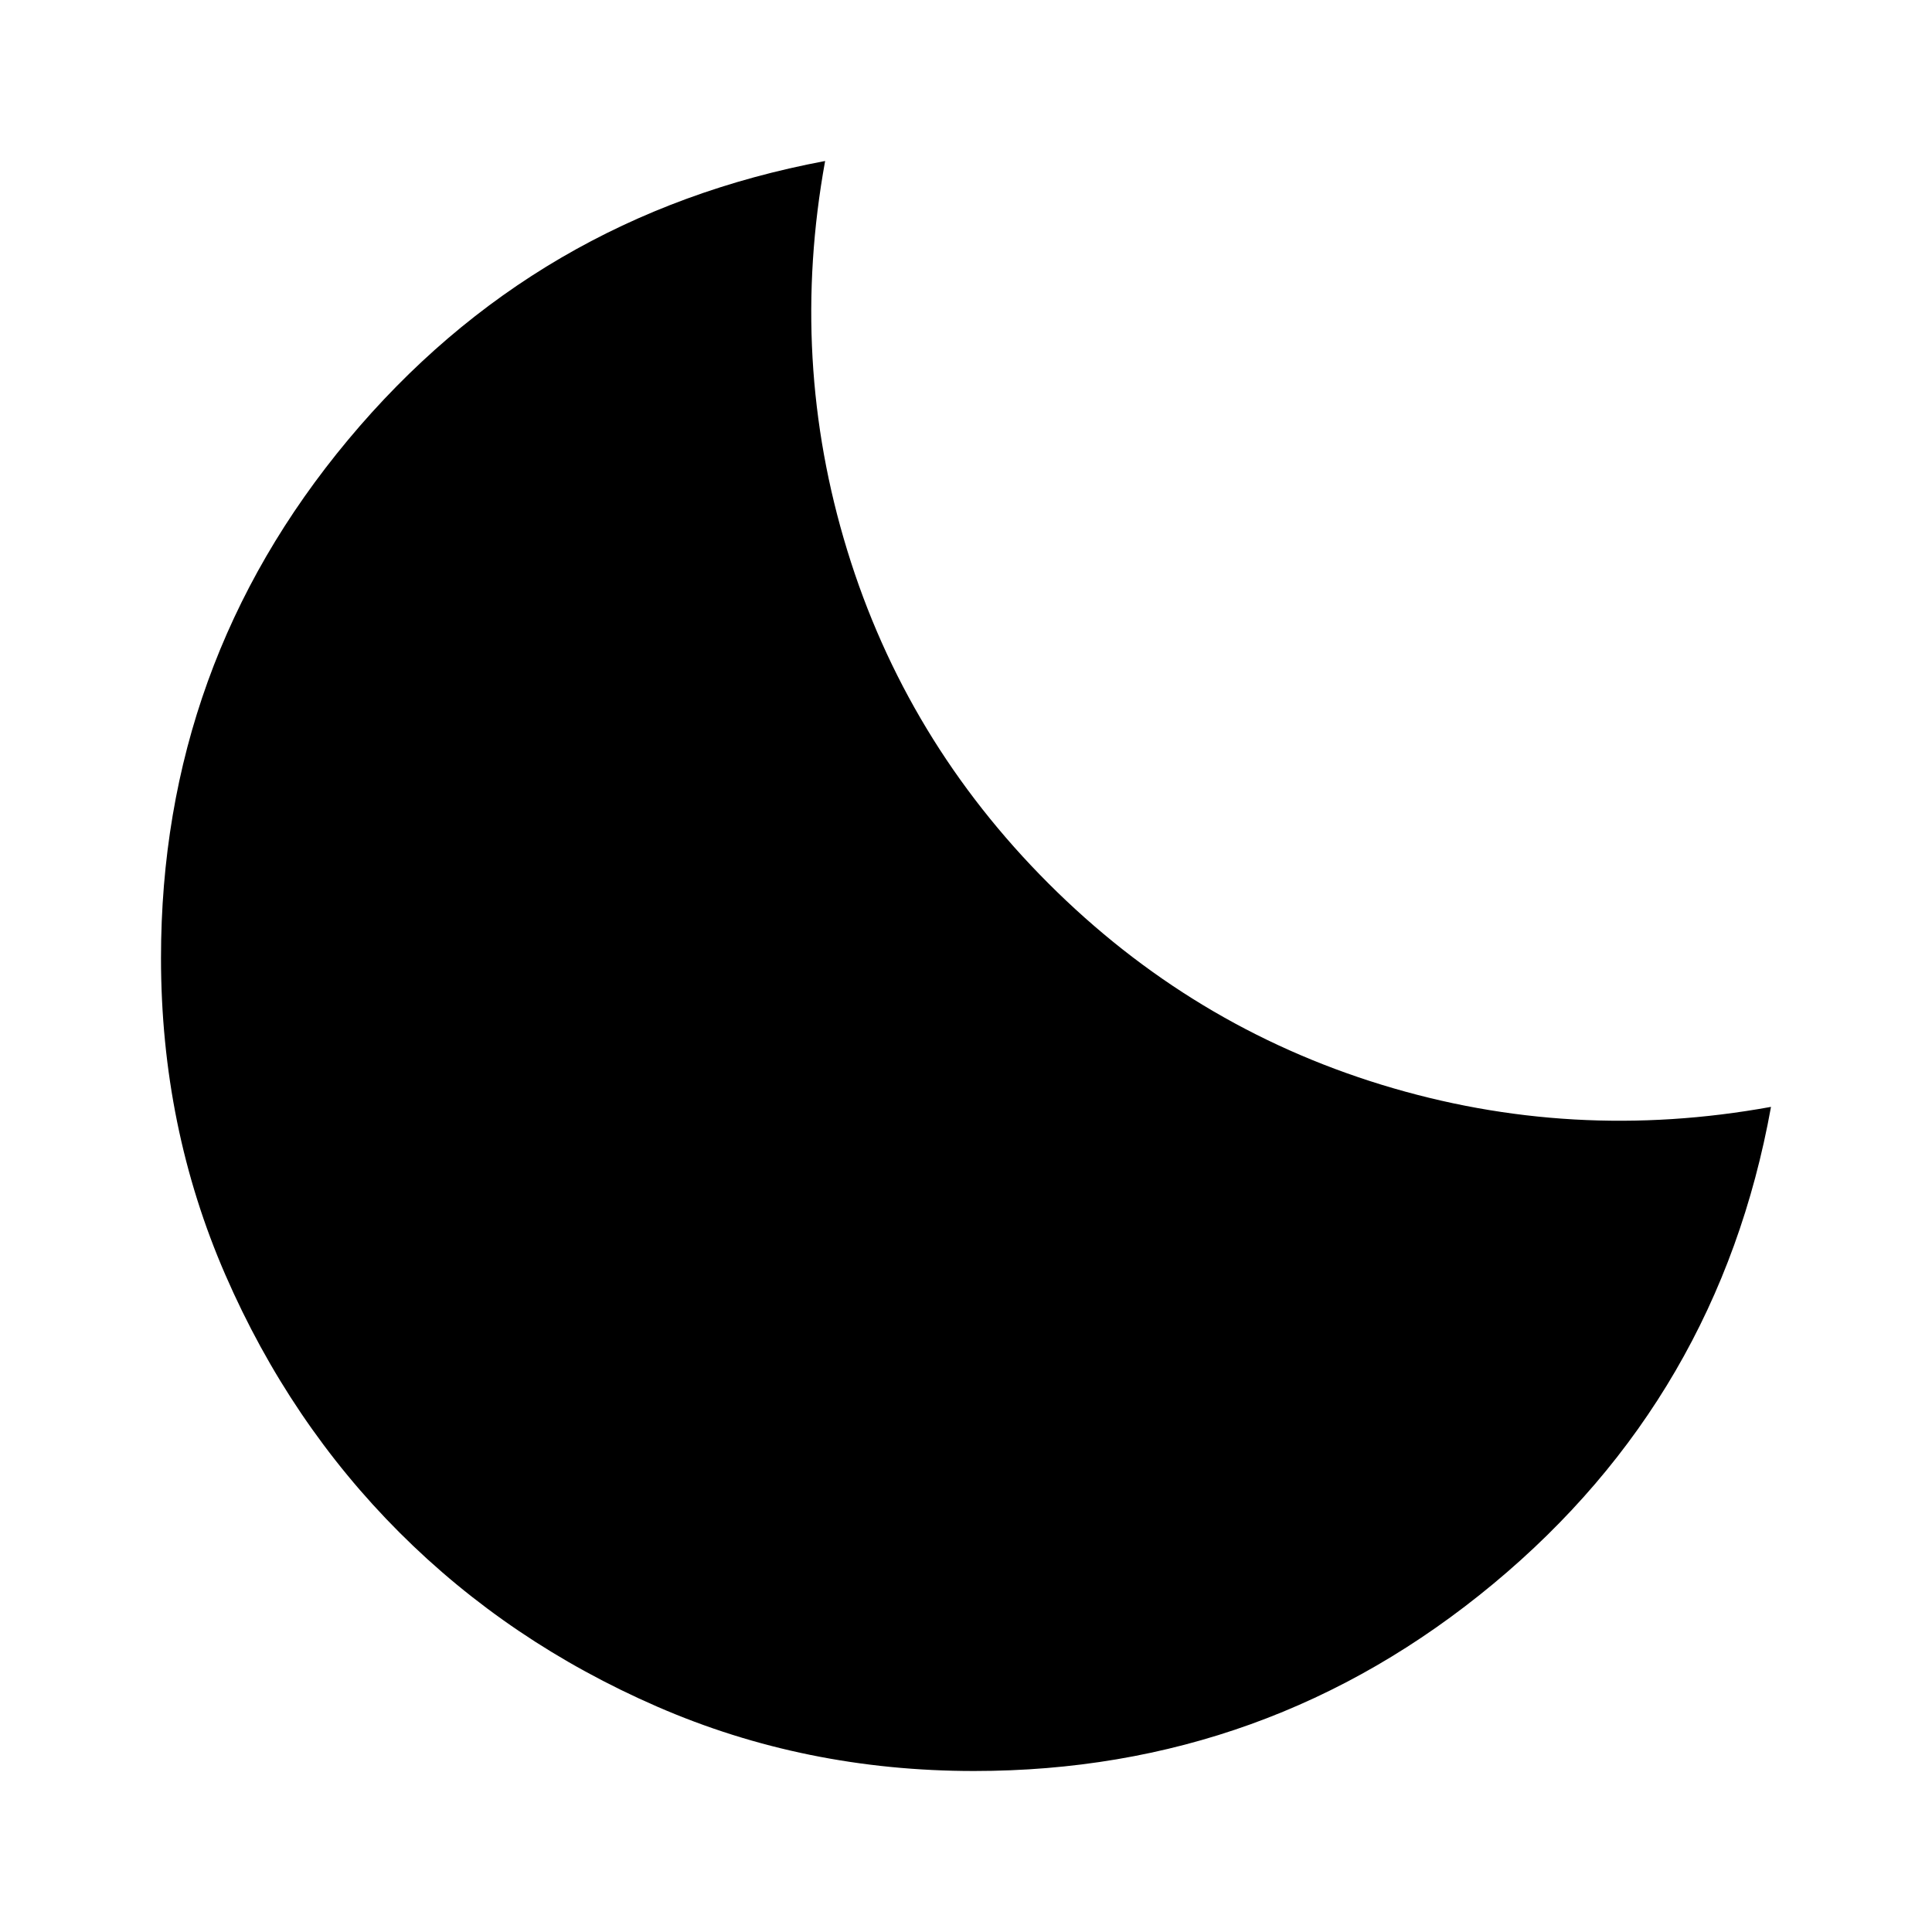
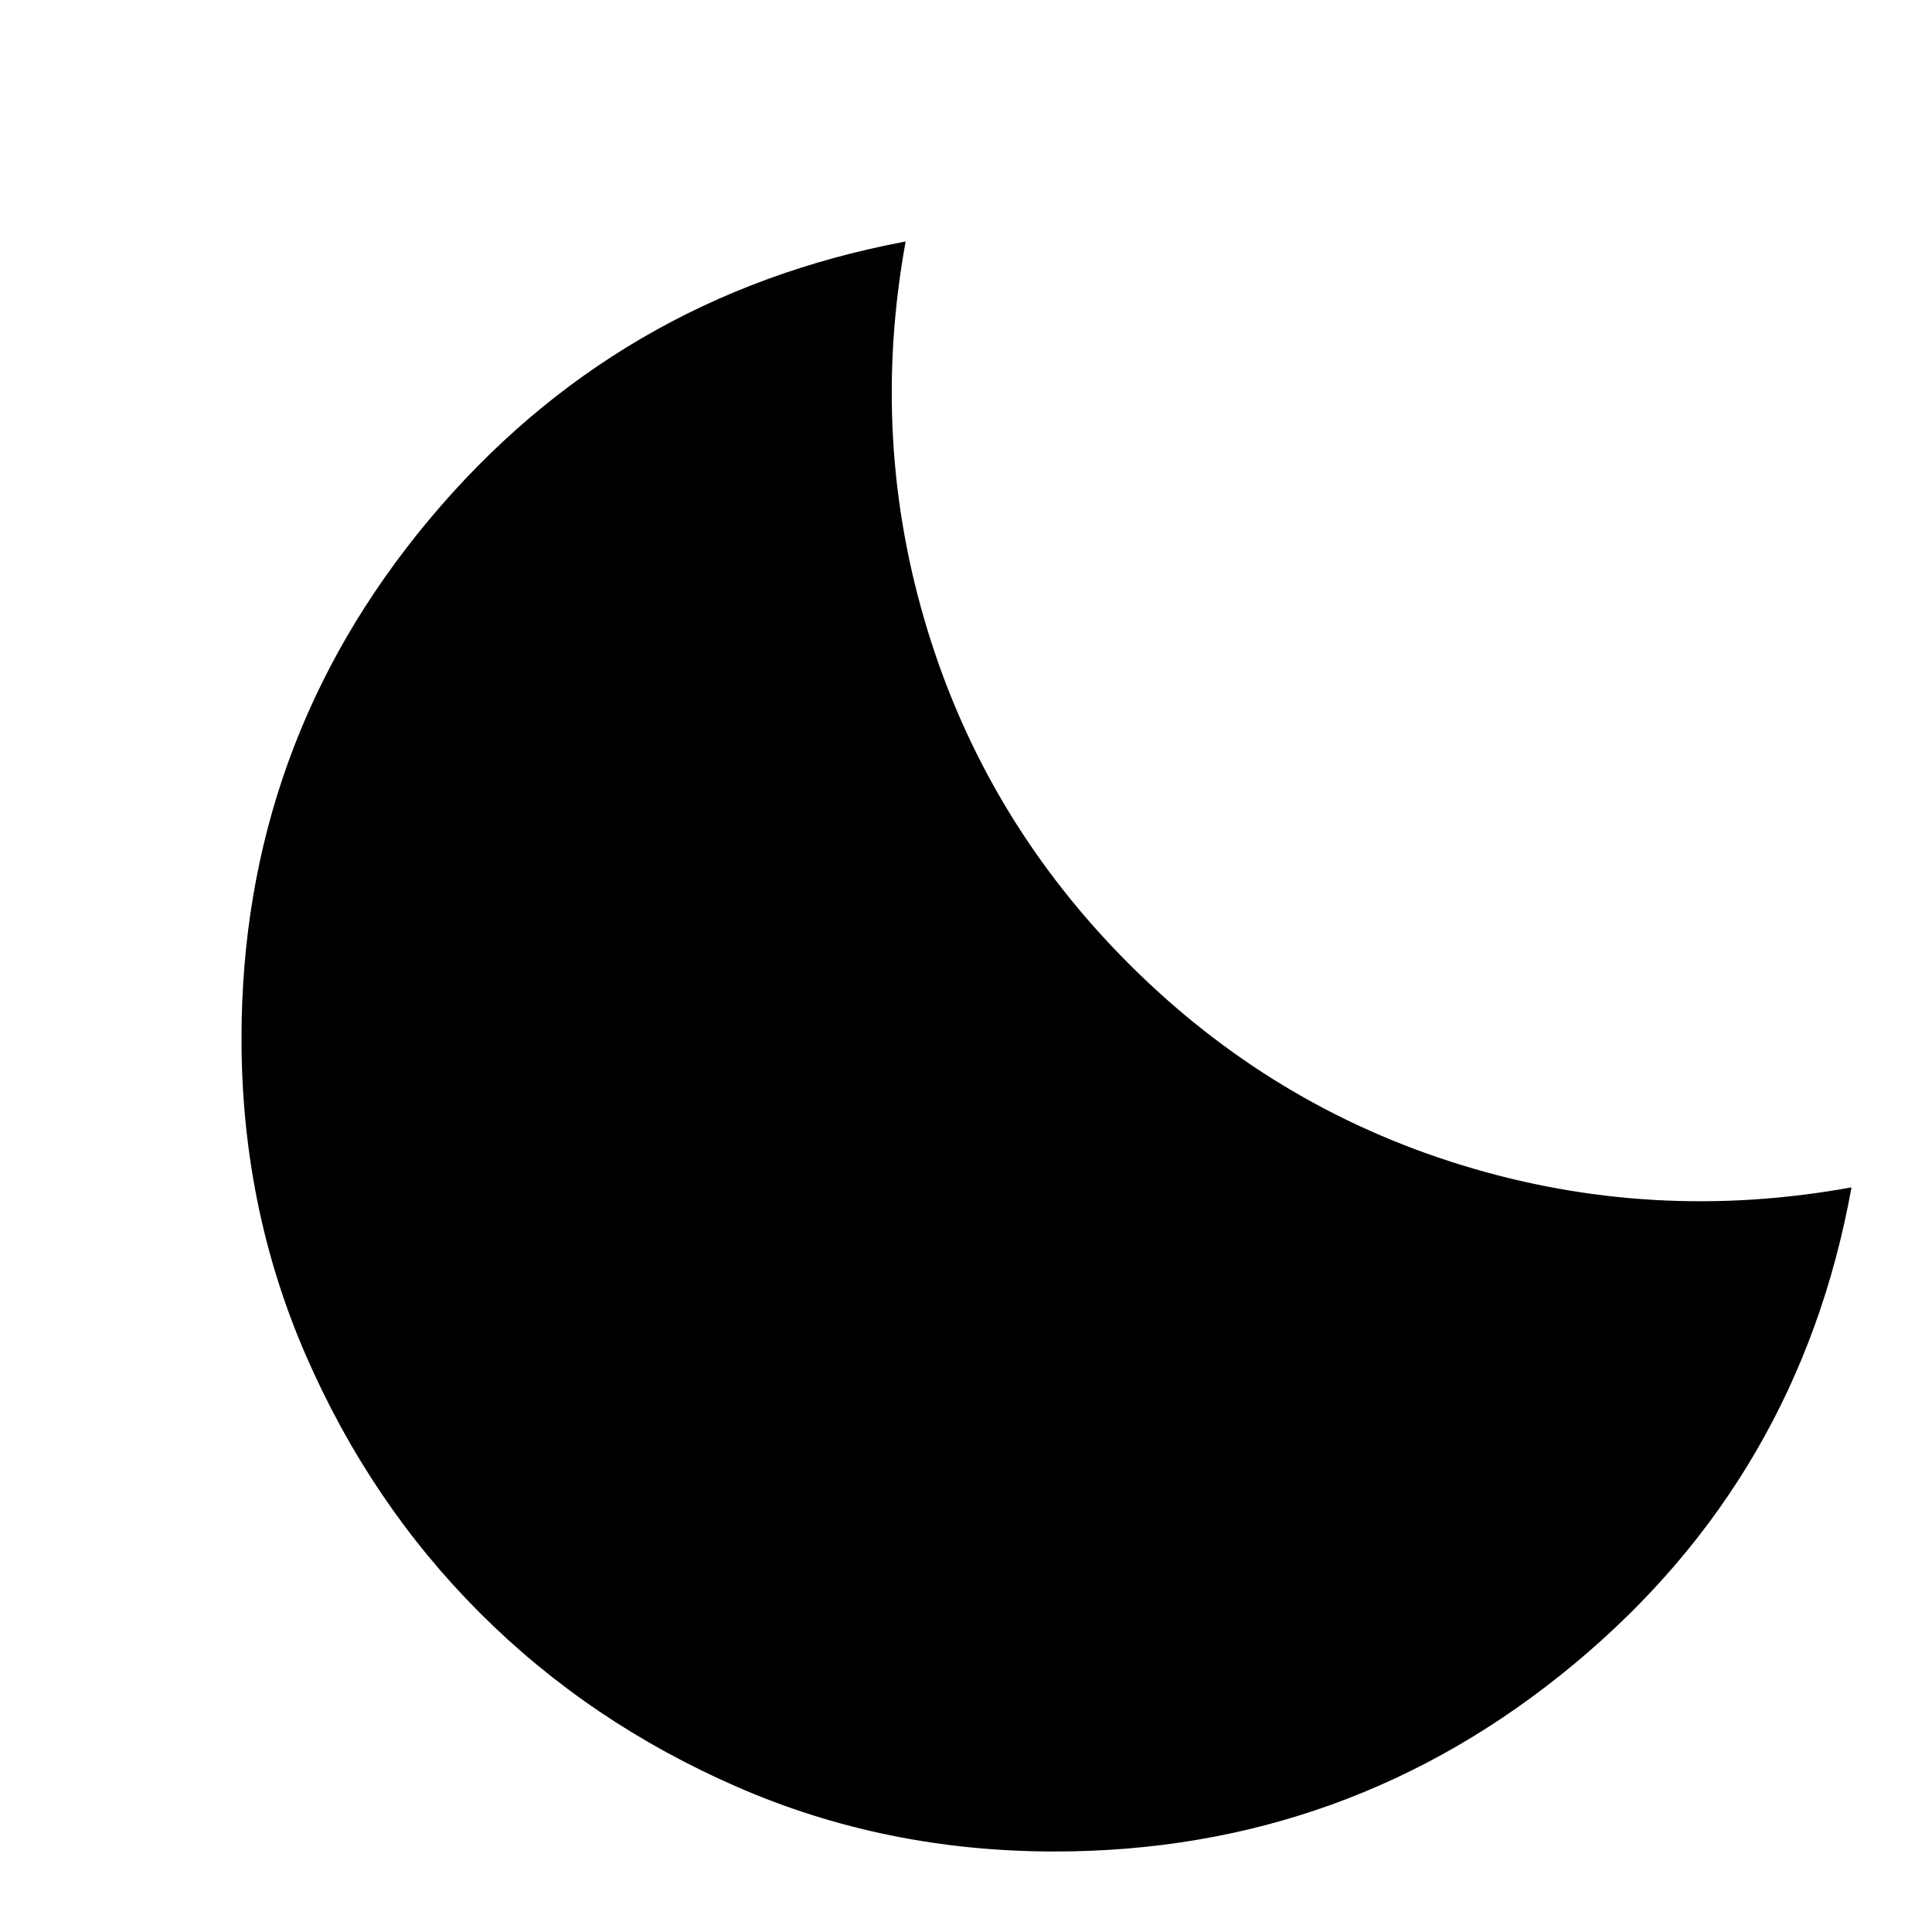
<svg xmlns="http://www.w3.org/2000/svg" height="24" viewBox="0 -960 960 960" width="24">
-   <path d="M484-80q-84 0-157.5-32t-128-86.5Q144-253 112-326.5T80-484q0-146 93-257.5T410-880q-18 99 11 193.5T521-521q71 71 165.5 100T880-410q-26 144-138 237T484-80Z" />
+   <path d="M524-40q-84 0-157.5-32t-128-86.5Q184-213 152-286.5T120-444q0-146 93-257.5T450-840q-18 99 11 193.5T561-481q71 71 165.5 100T920-370q-26 144-138 237T524-40Z" />
</svg>
